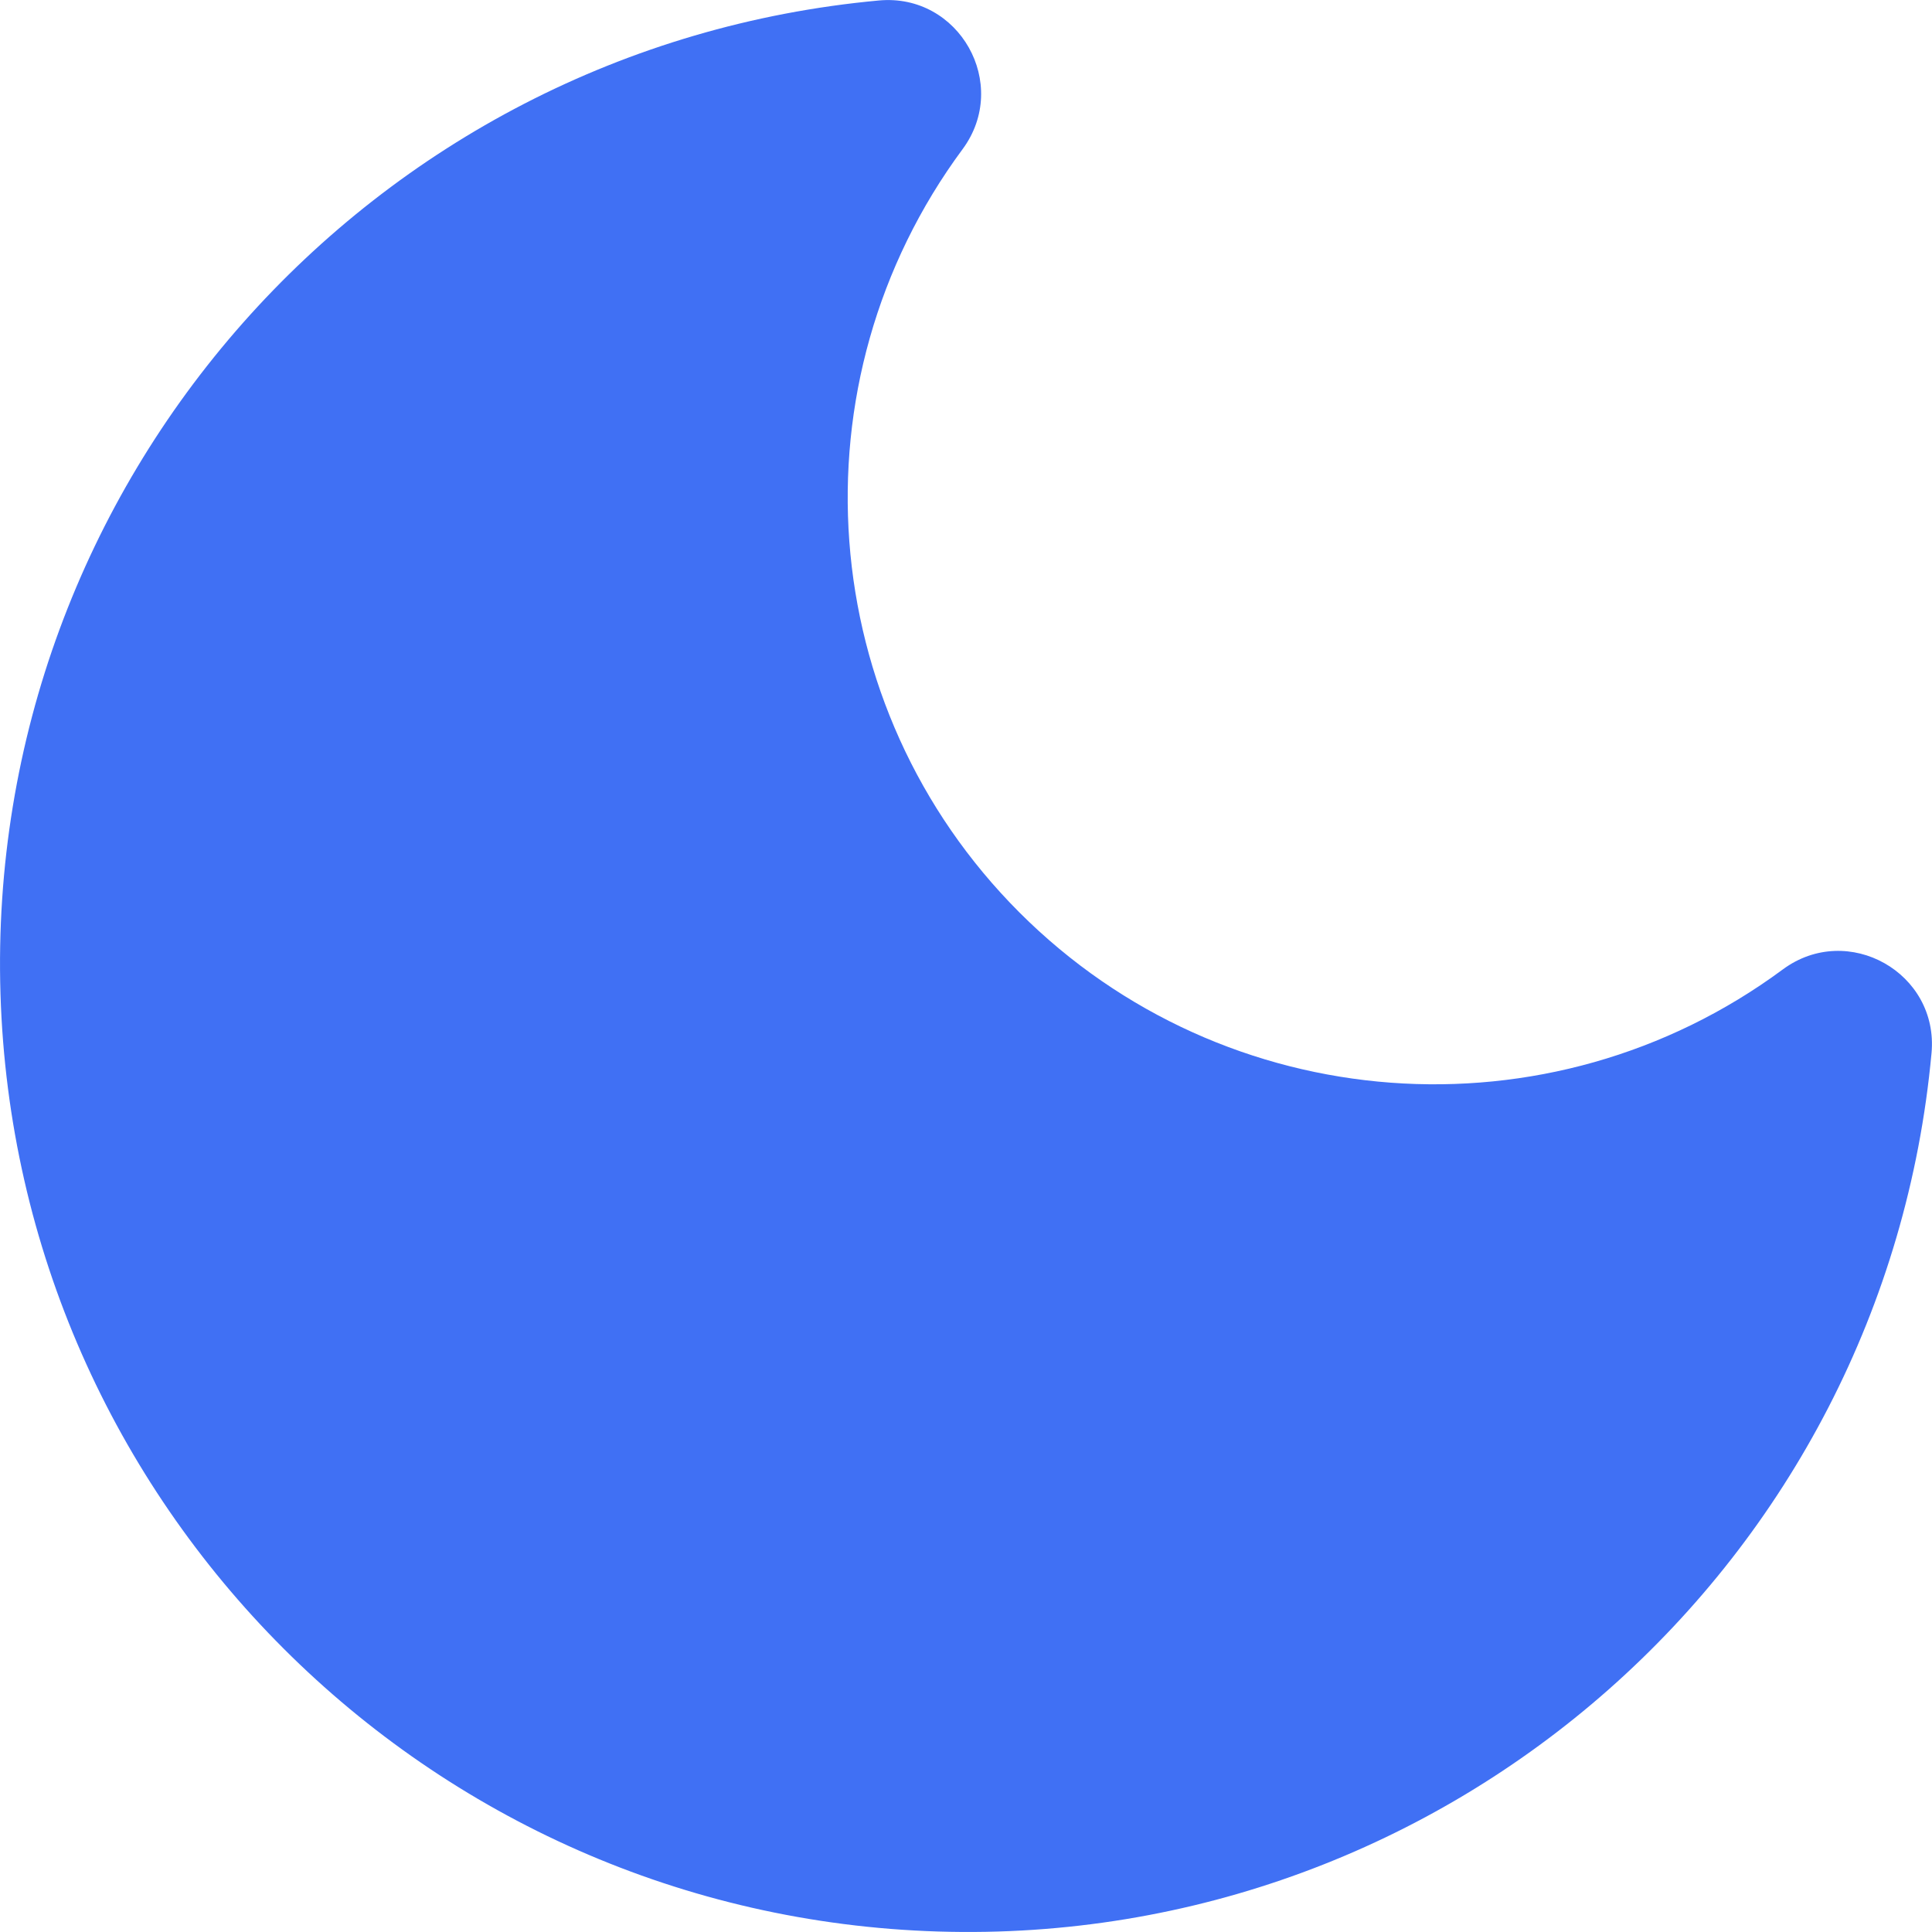
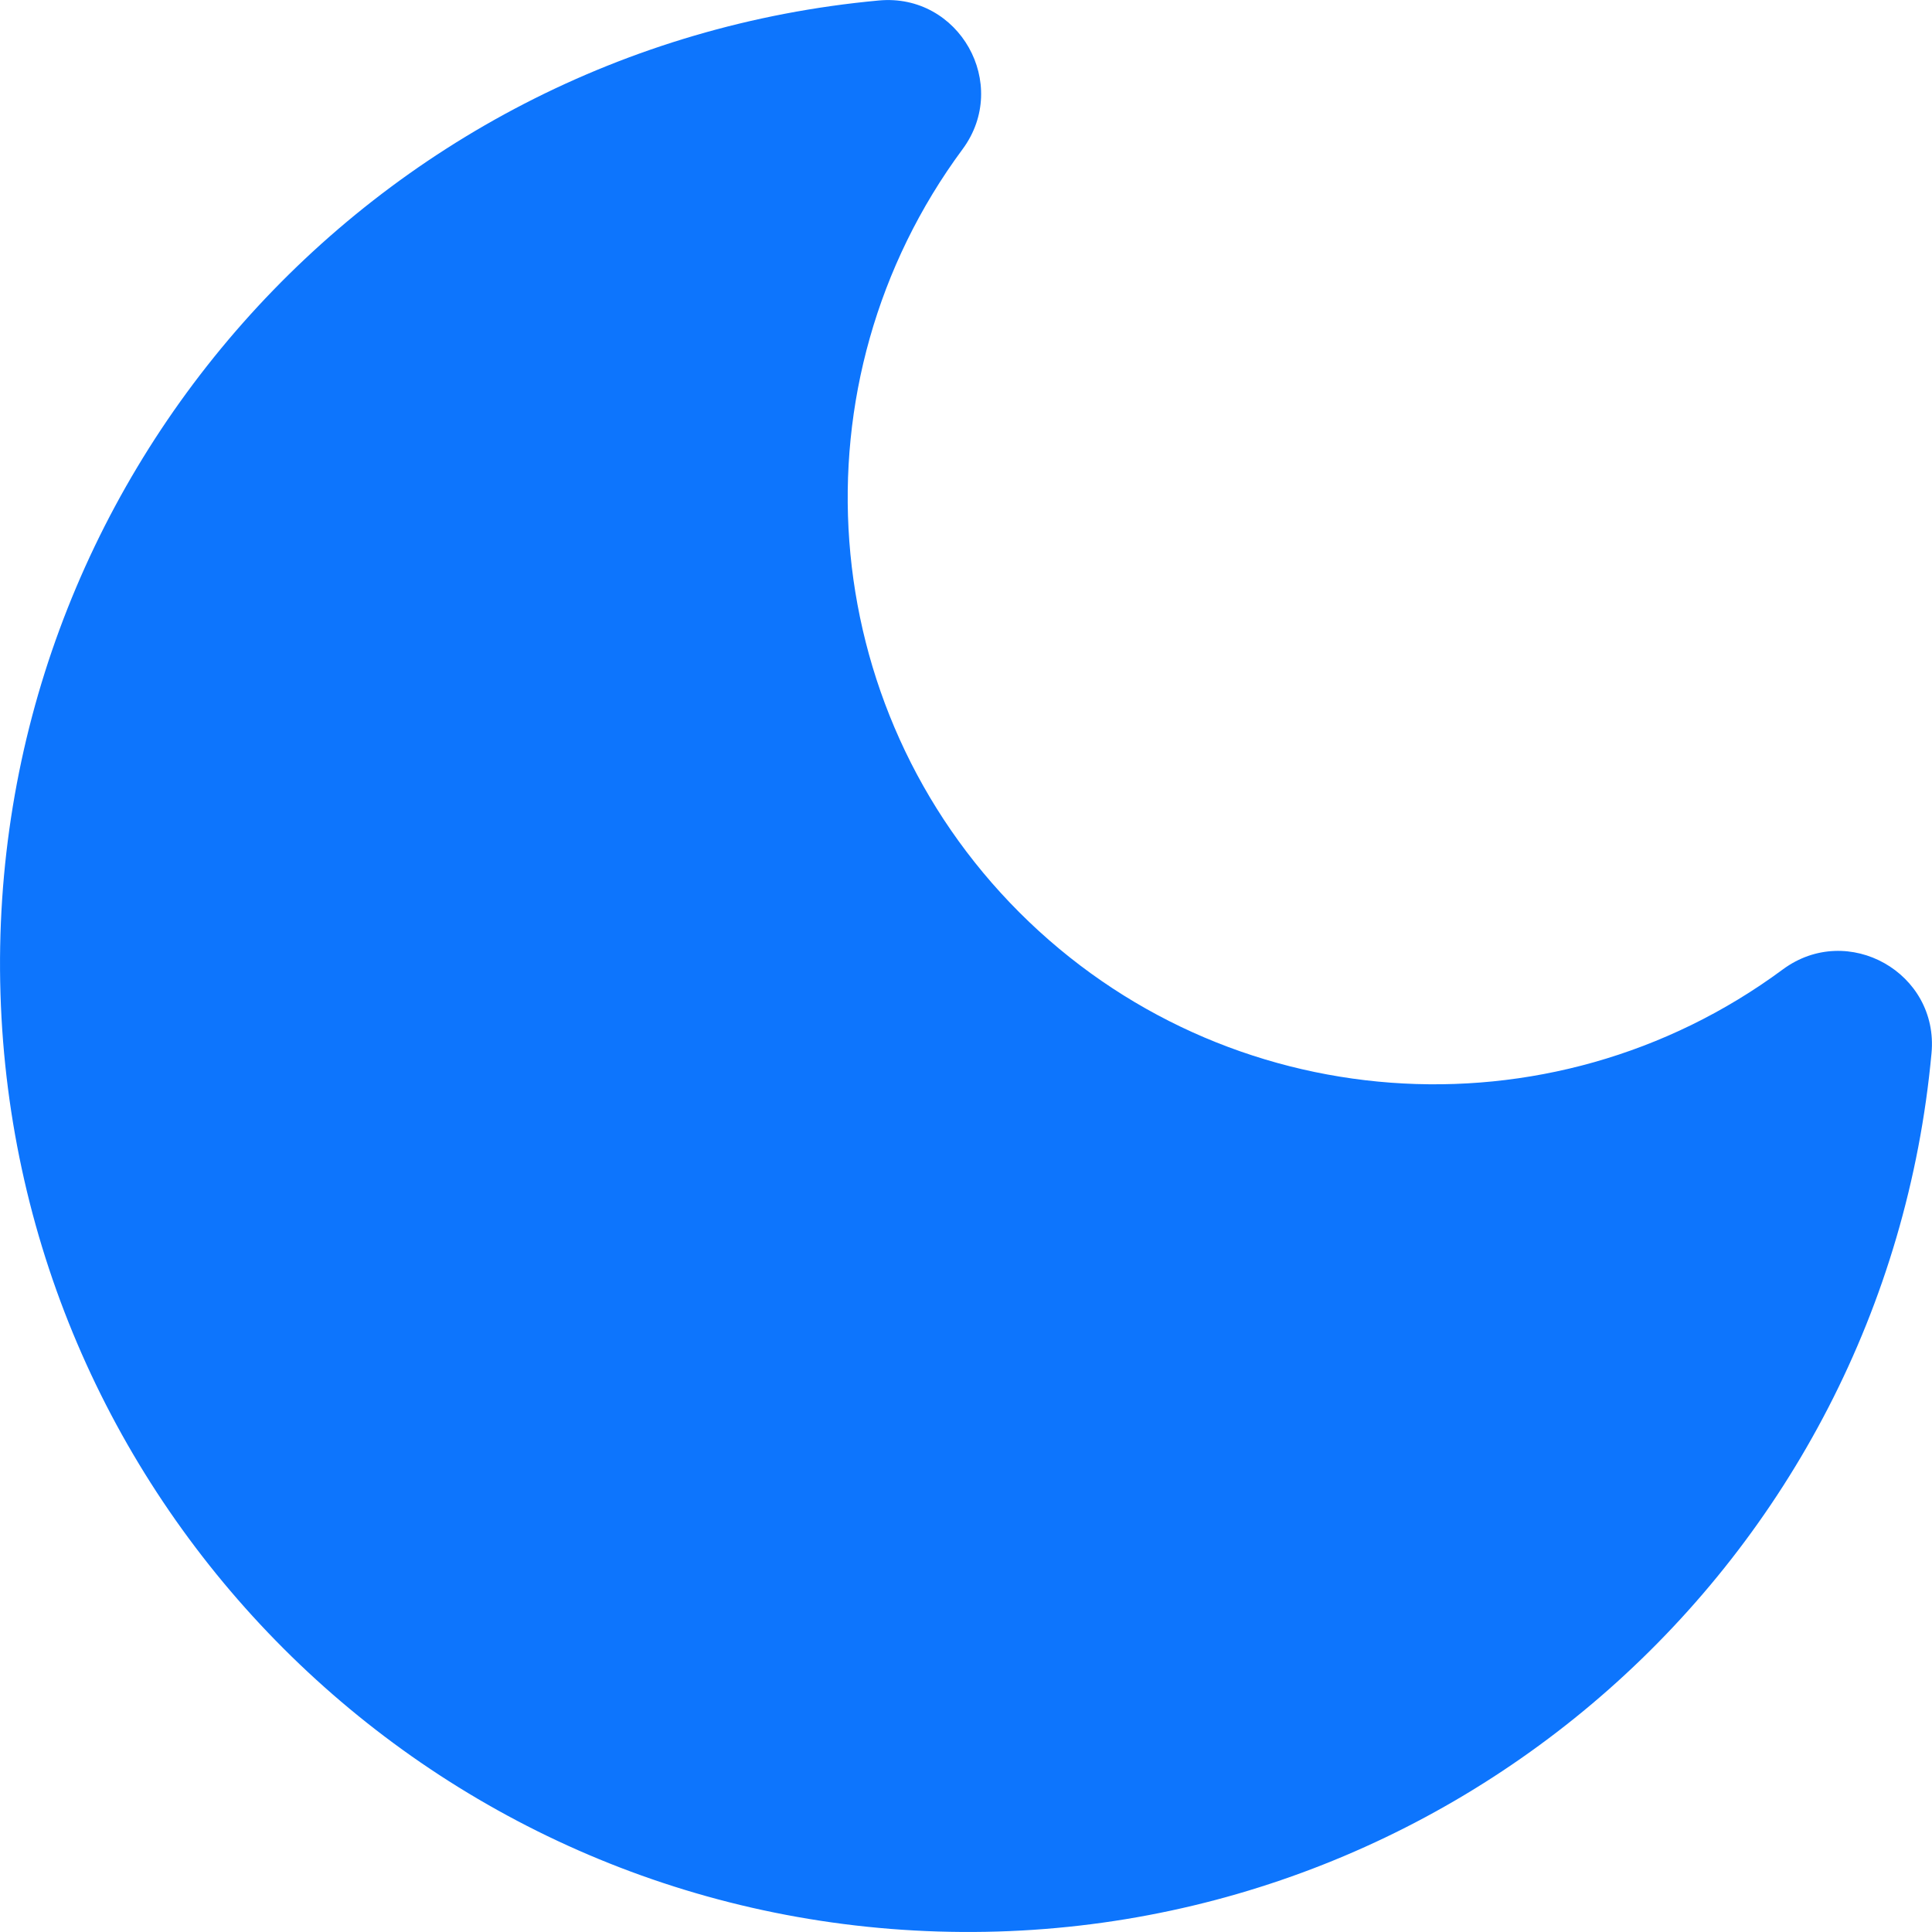
<svg xmlns="http://www.w3.org/2000/svg" width="16" height="16" viewBox="0 0 16 16" fill="none">
-   <path d="M15.996 8.722C15.607 12.94 12.003 16.126 7.769 15.996C3.536 15.866 0.134 12.464 0.004 8.231C-0.126 3.997 3.06 0.393 7.278 0.004C7.944 -0.058 8.369 0.697 7.972 1.235C6.542 3.168 6.743 5.857 8.443 7.557C10.143 9.257 12.832 9.458 14.765 8.028C15.303 7.631 16.058 8.056 15.996 8.722Z" fill="#4070F4" />
+   <path d="M15.996 8.722C15.607 12.94 12.003 16.126 7.769 15.996C3.536 15.866 0.134 12.464 0.004 8.231C-0.126 3.997 3.06 0.393 7.278 0.004C7.944 -0.058 8.369 0.697 7.972 1.235C6.542 3.168 6.743 5.857 8.443 7.557C10.143 9.257 12.832 9.458 14.765 8.028C15.303 7.631 16.058 8.056 15.996 8.722Z" fill="#0D75FD" />
</svg>
